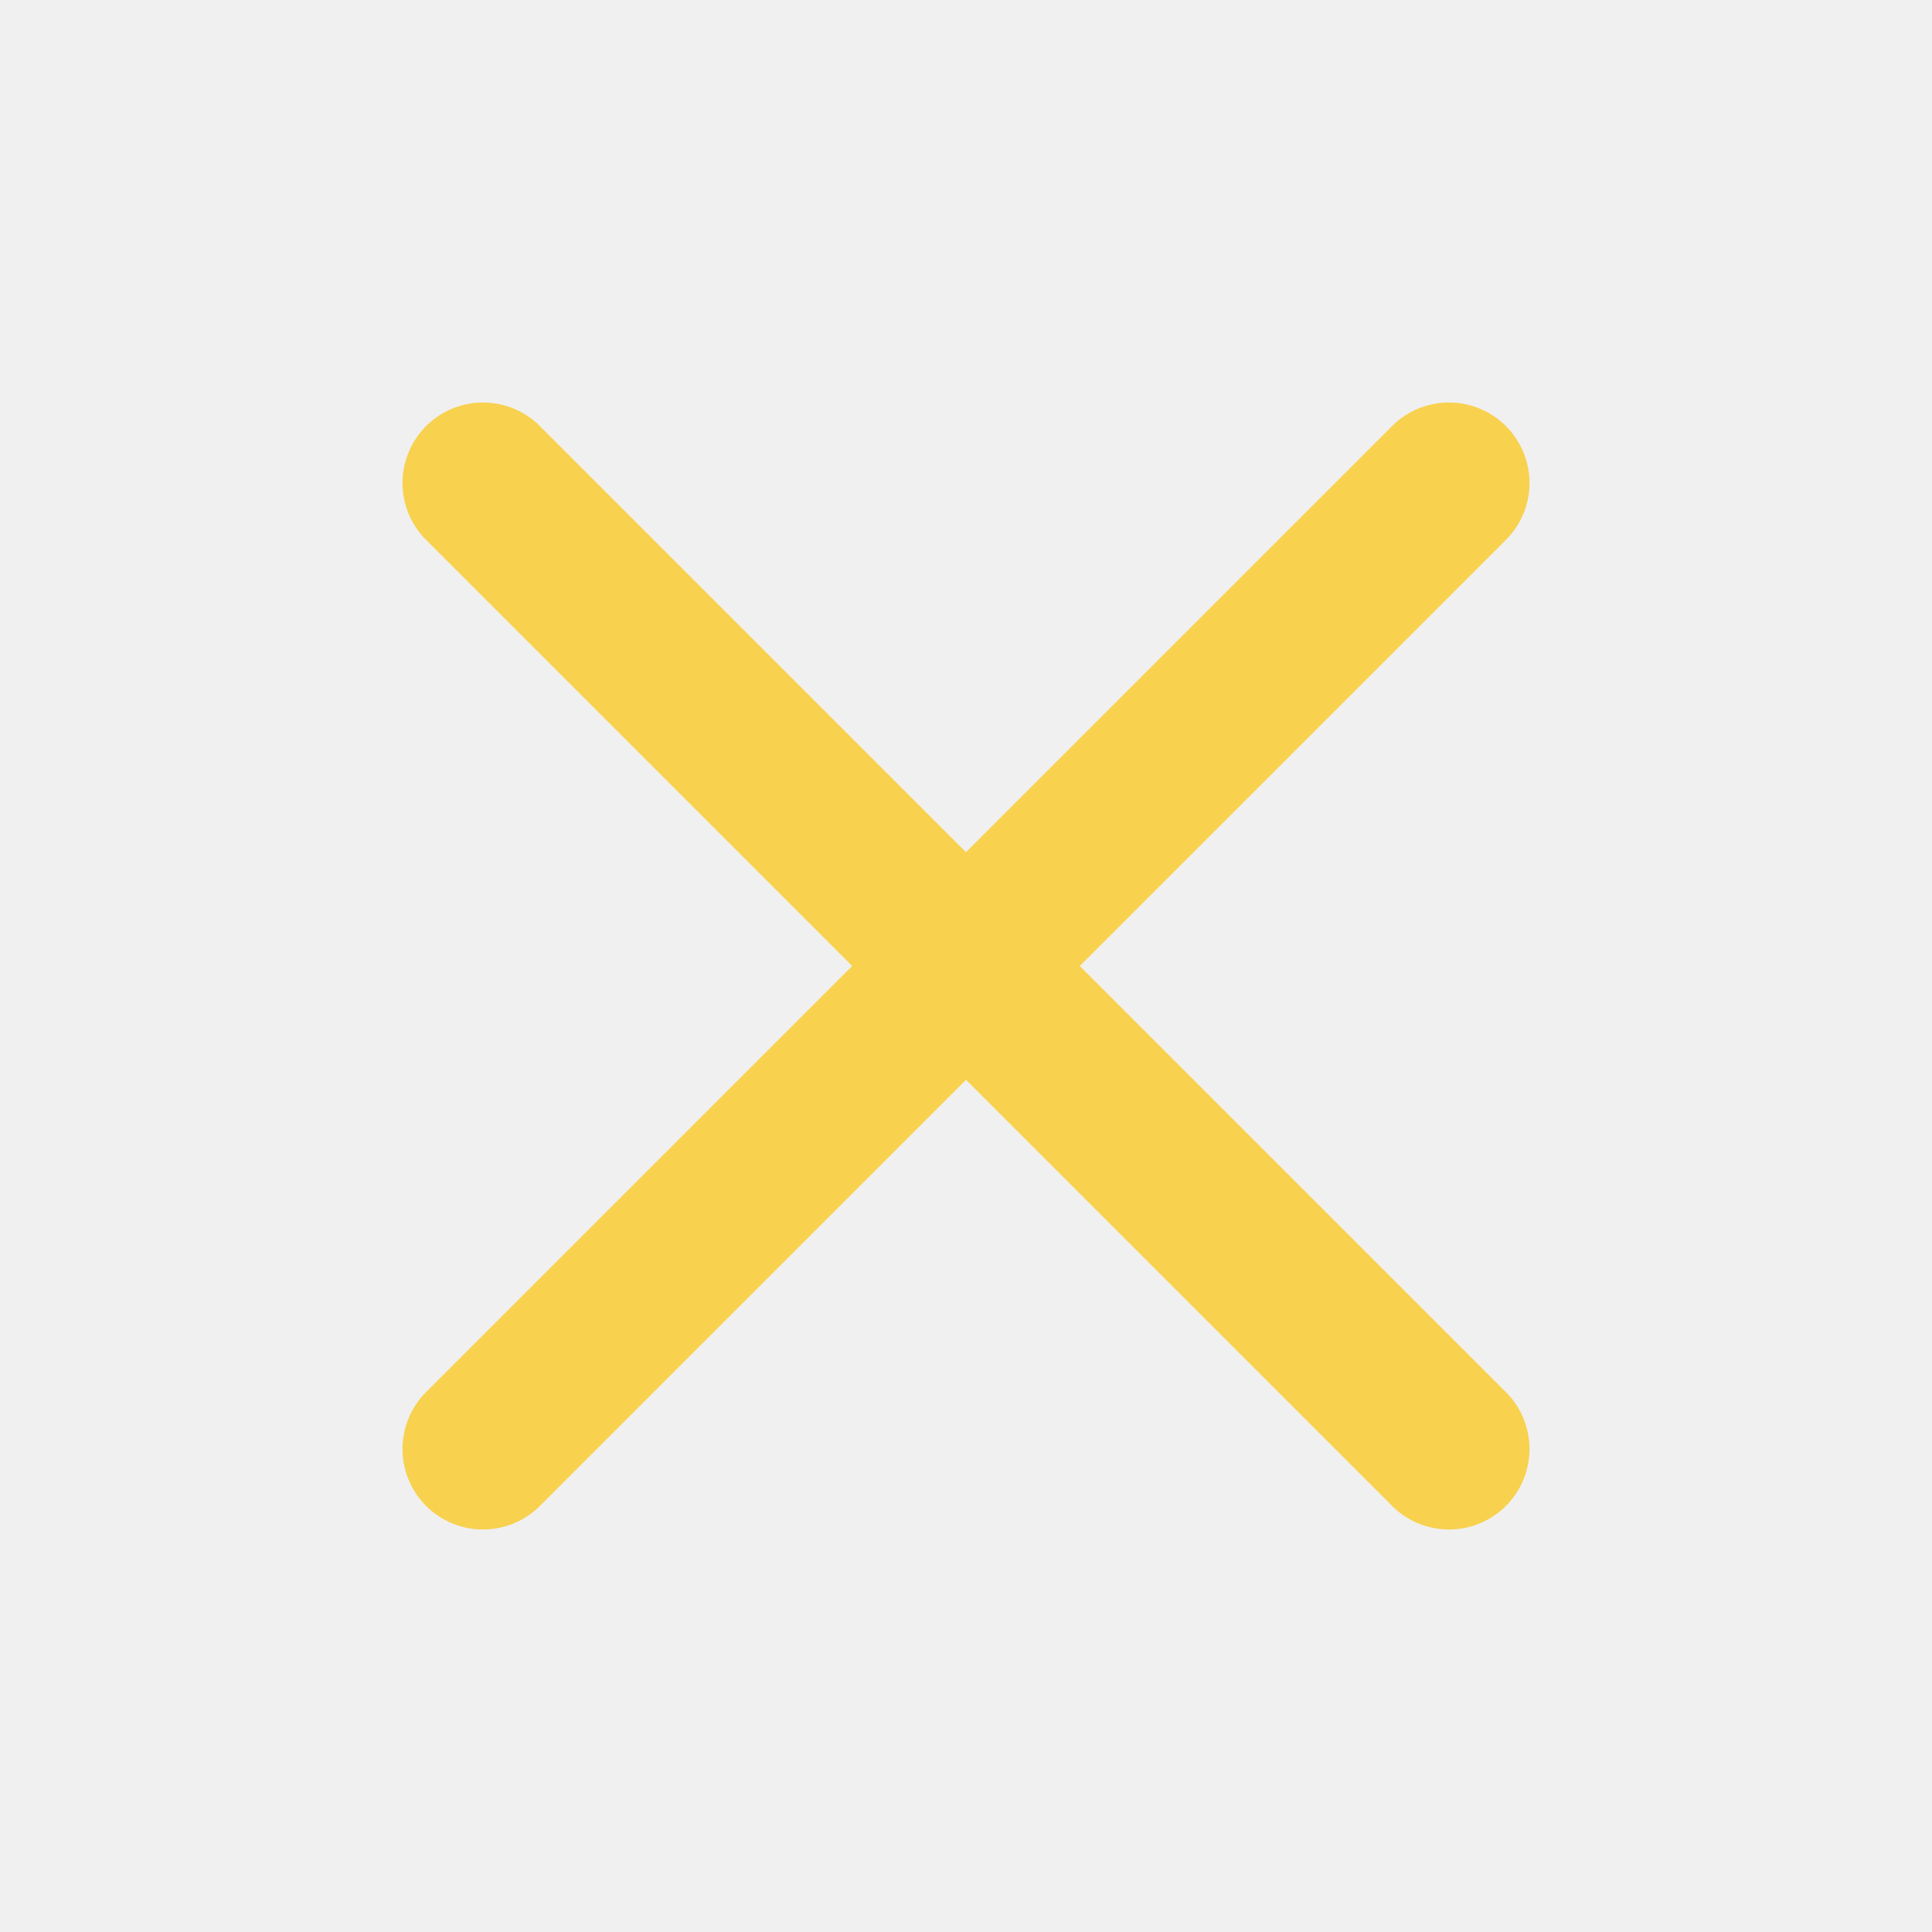
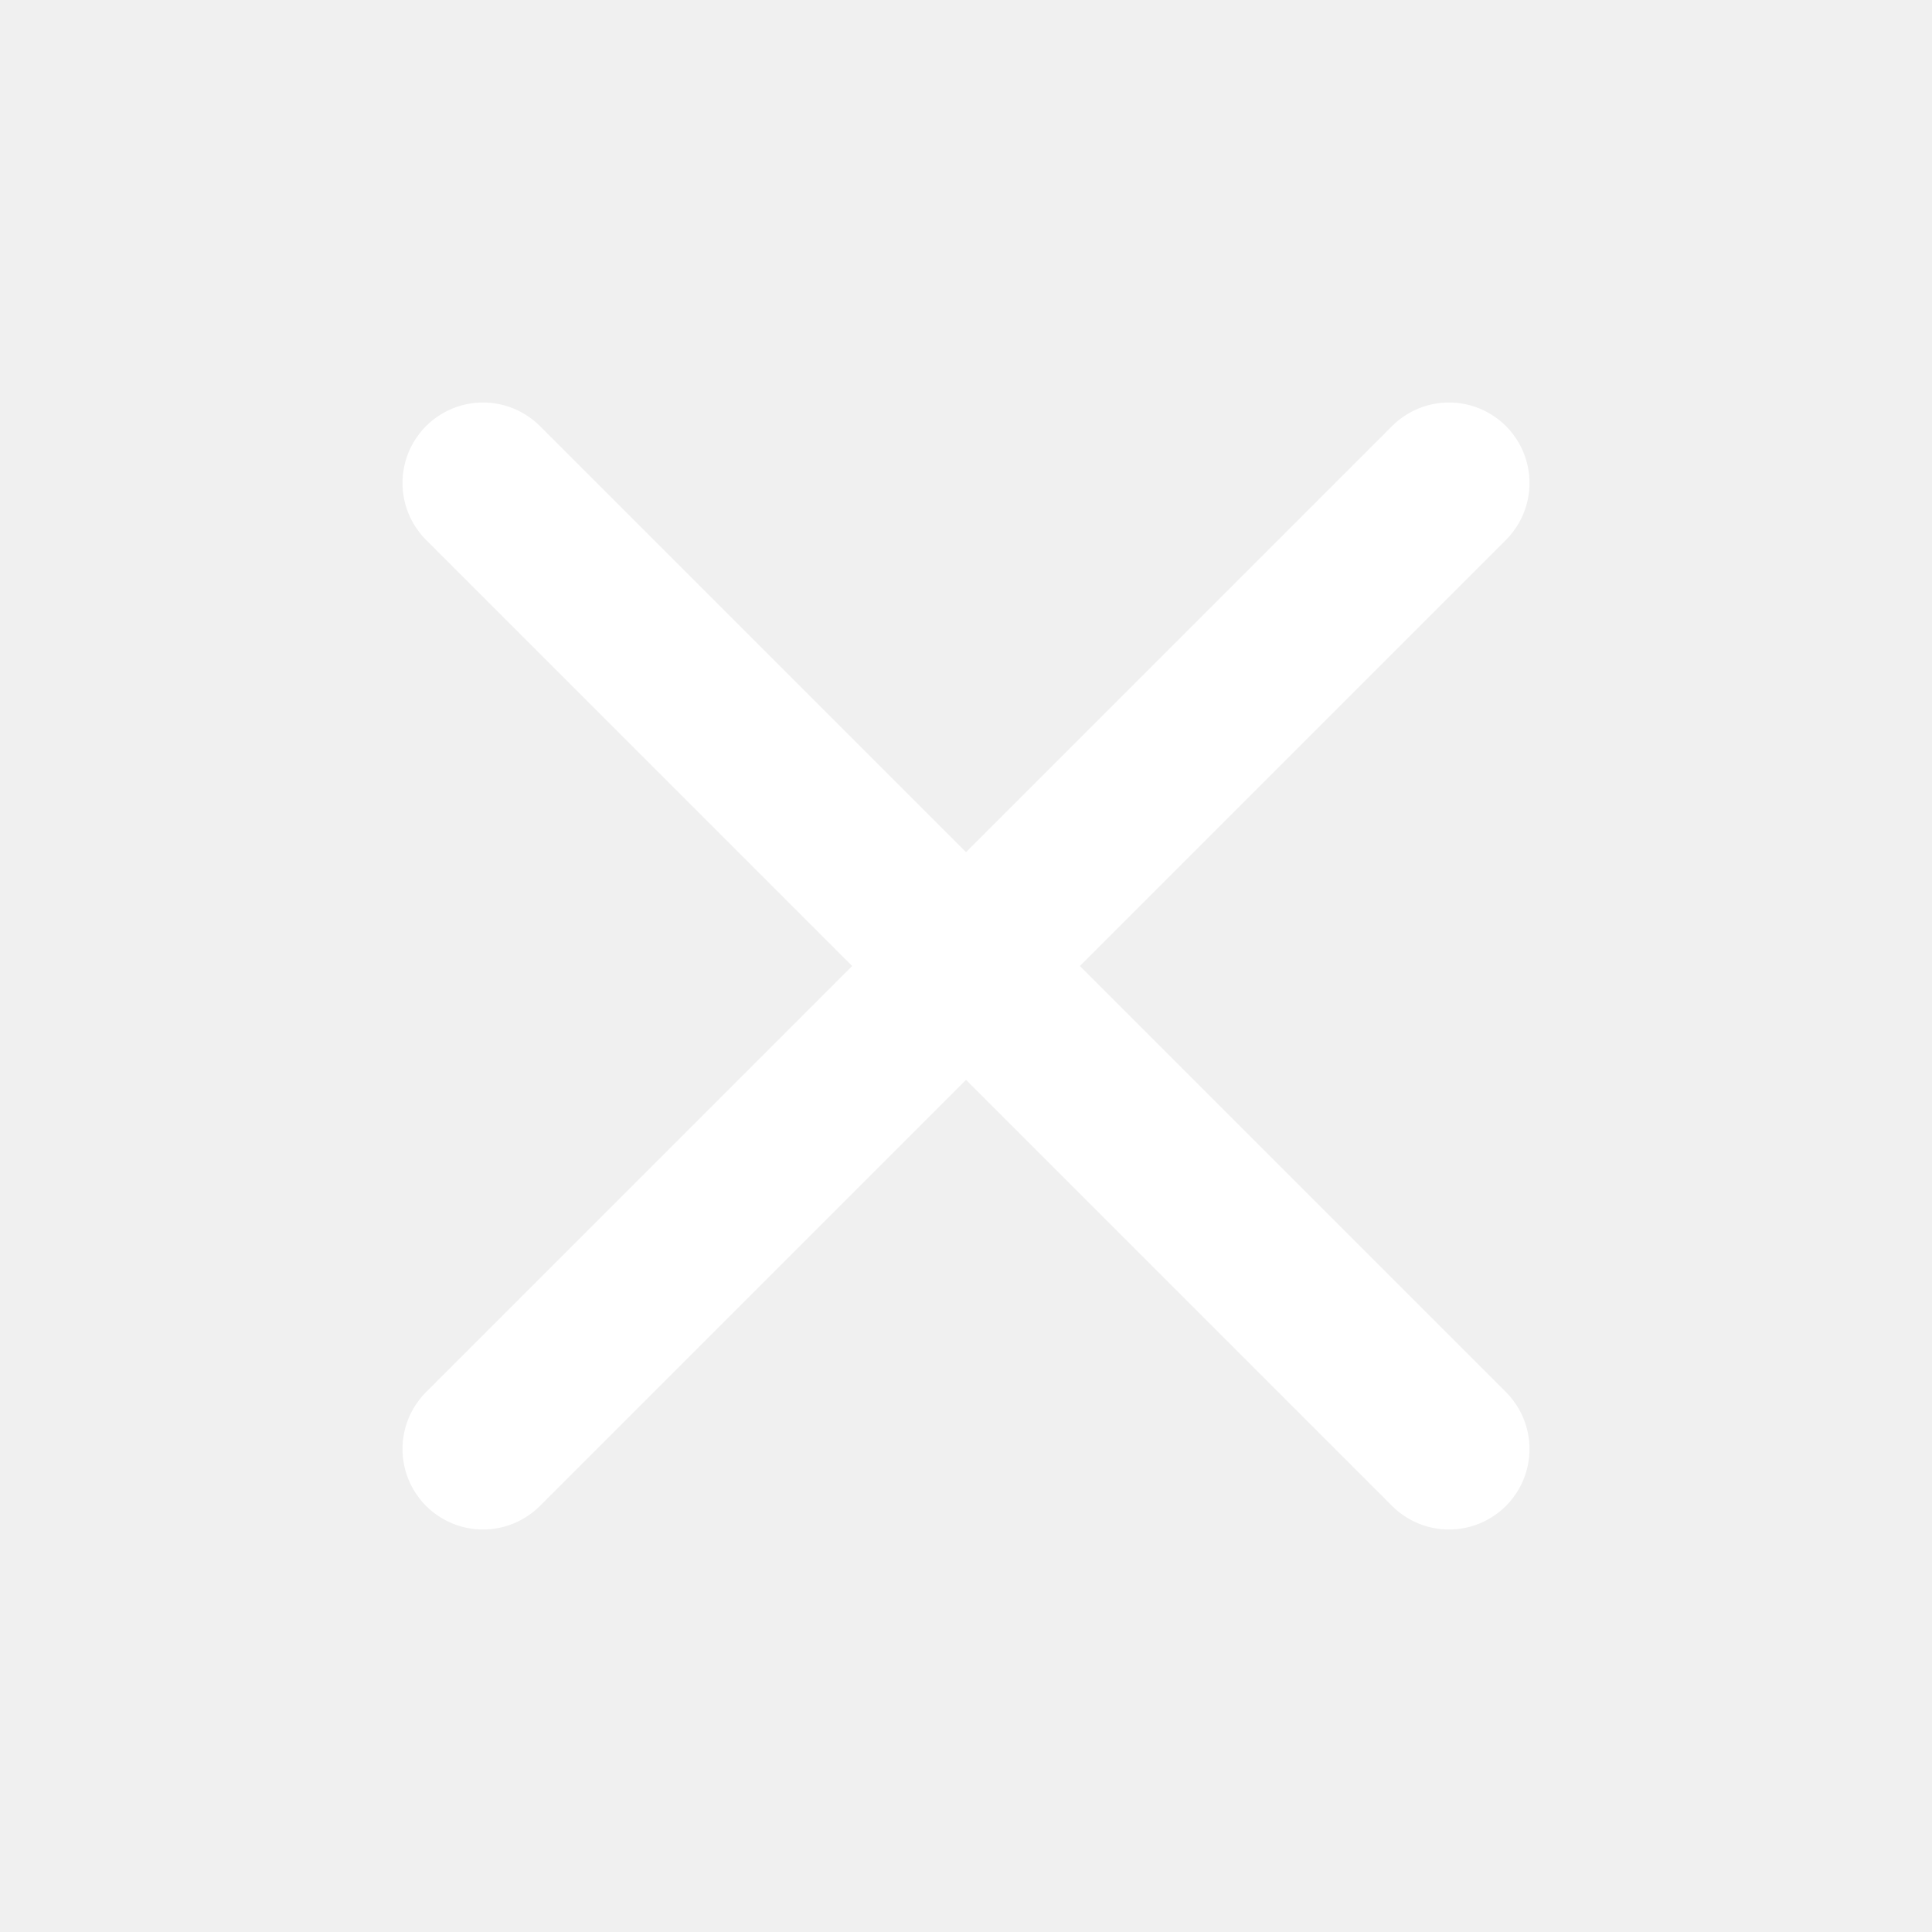
<svg xmlns="http://www.w3.org/2000/svg" width="24" height="24" viewBox="0 0 24 24" fill="none" stroke="currentColor" stroke-width="2" stroke-linecap="round" stroke-linejoin="round" version="1.1" id="svg6">
  <defs id="defs10" />
-   <line x1="18" y1="6" x2="6" y2="18" id="line2" style="stroke:#f8d14f;stroke-opacity:1" />
-   <line x1="6" y1="6" x2="18" y2="18" id="line4" style="fill:#f8d04f;fill-opacity:1;stroke:#f8d14f;stroke-opacity:1" />
+   <line x1="18" y1="6" x2="6" y2="18" id="line2" style="stroke:#ffffff;stroke-opacity:1" />
+   <line x1="6" y1="6" x2="18" y2="18" id="line4" style="fill:#f8d04f;fill-opacity:1;stroke:#ffffff;stroke-opacity:1" />
</svg>
